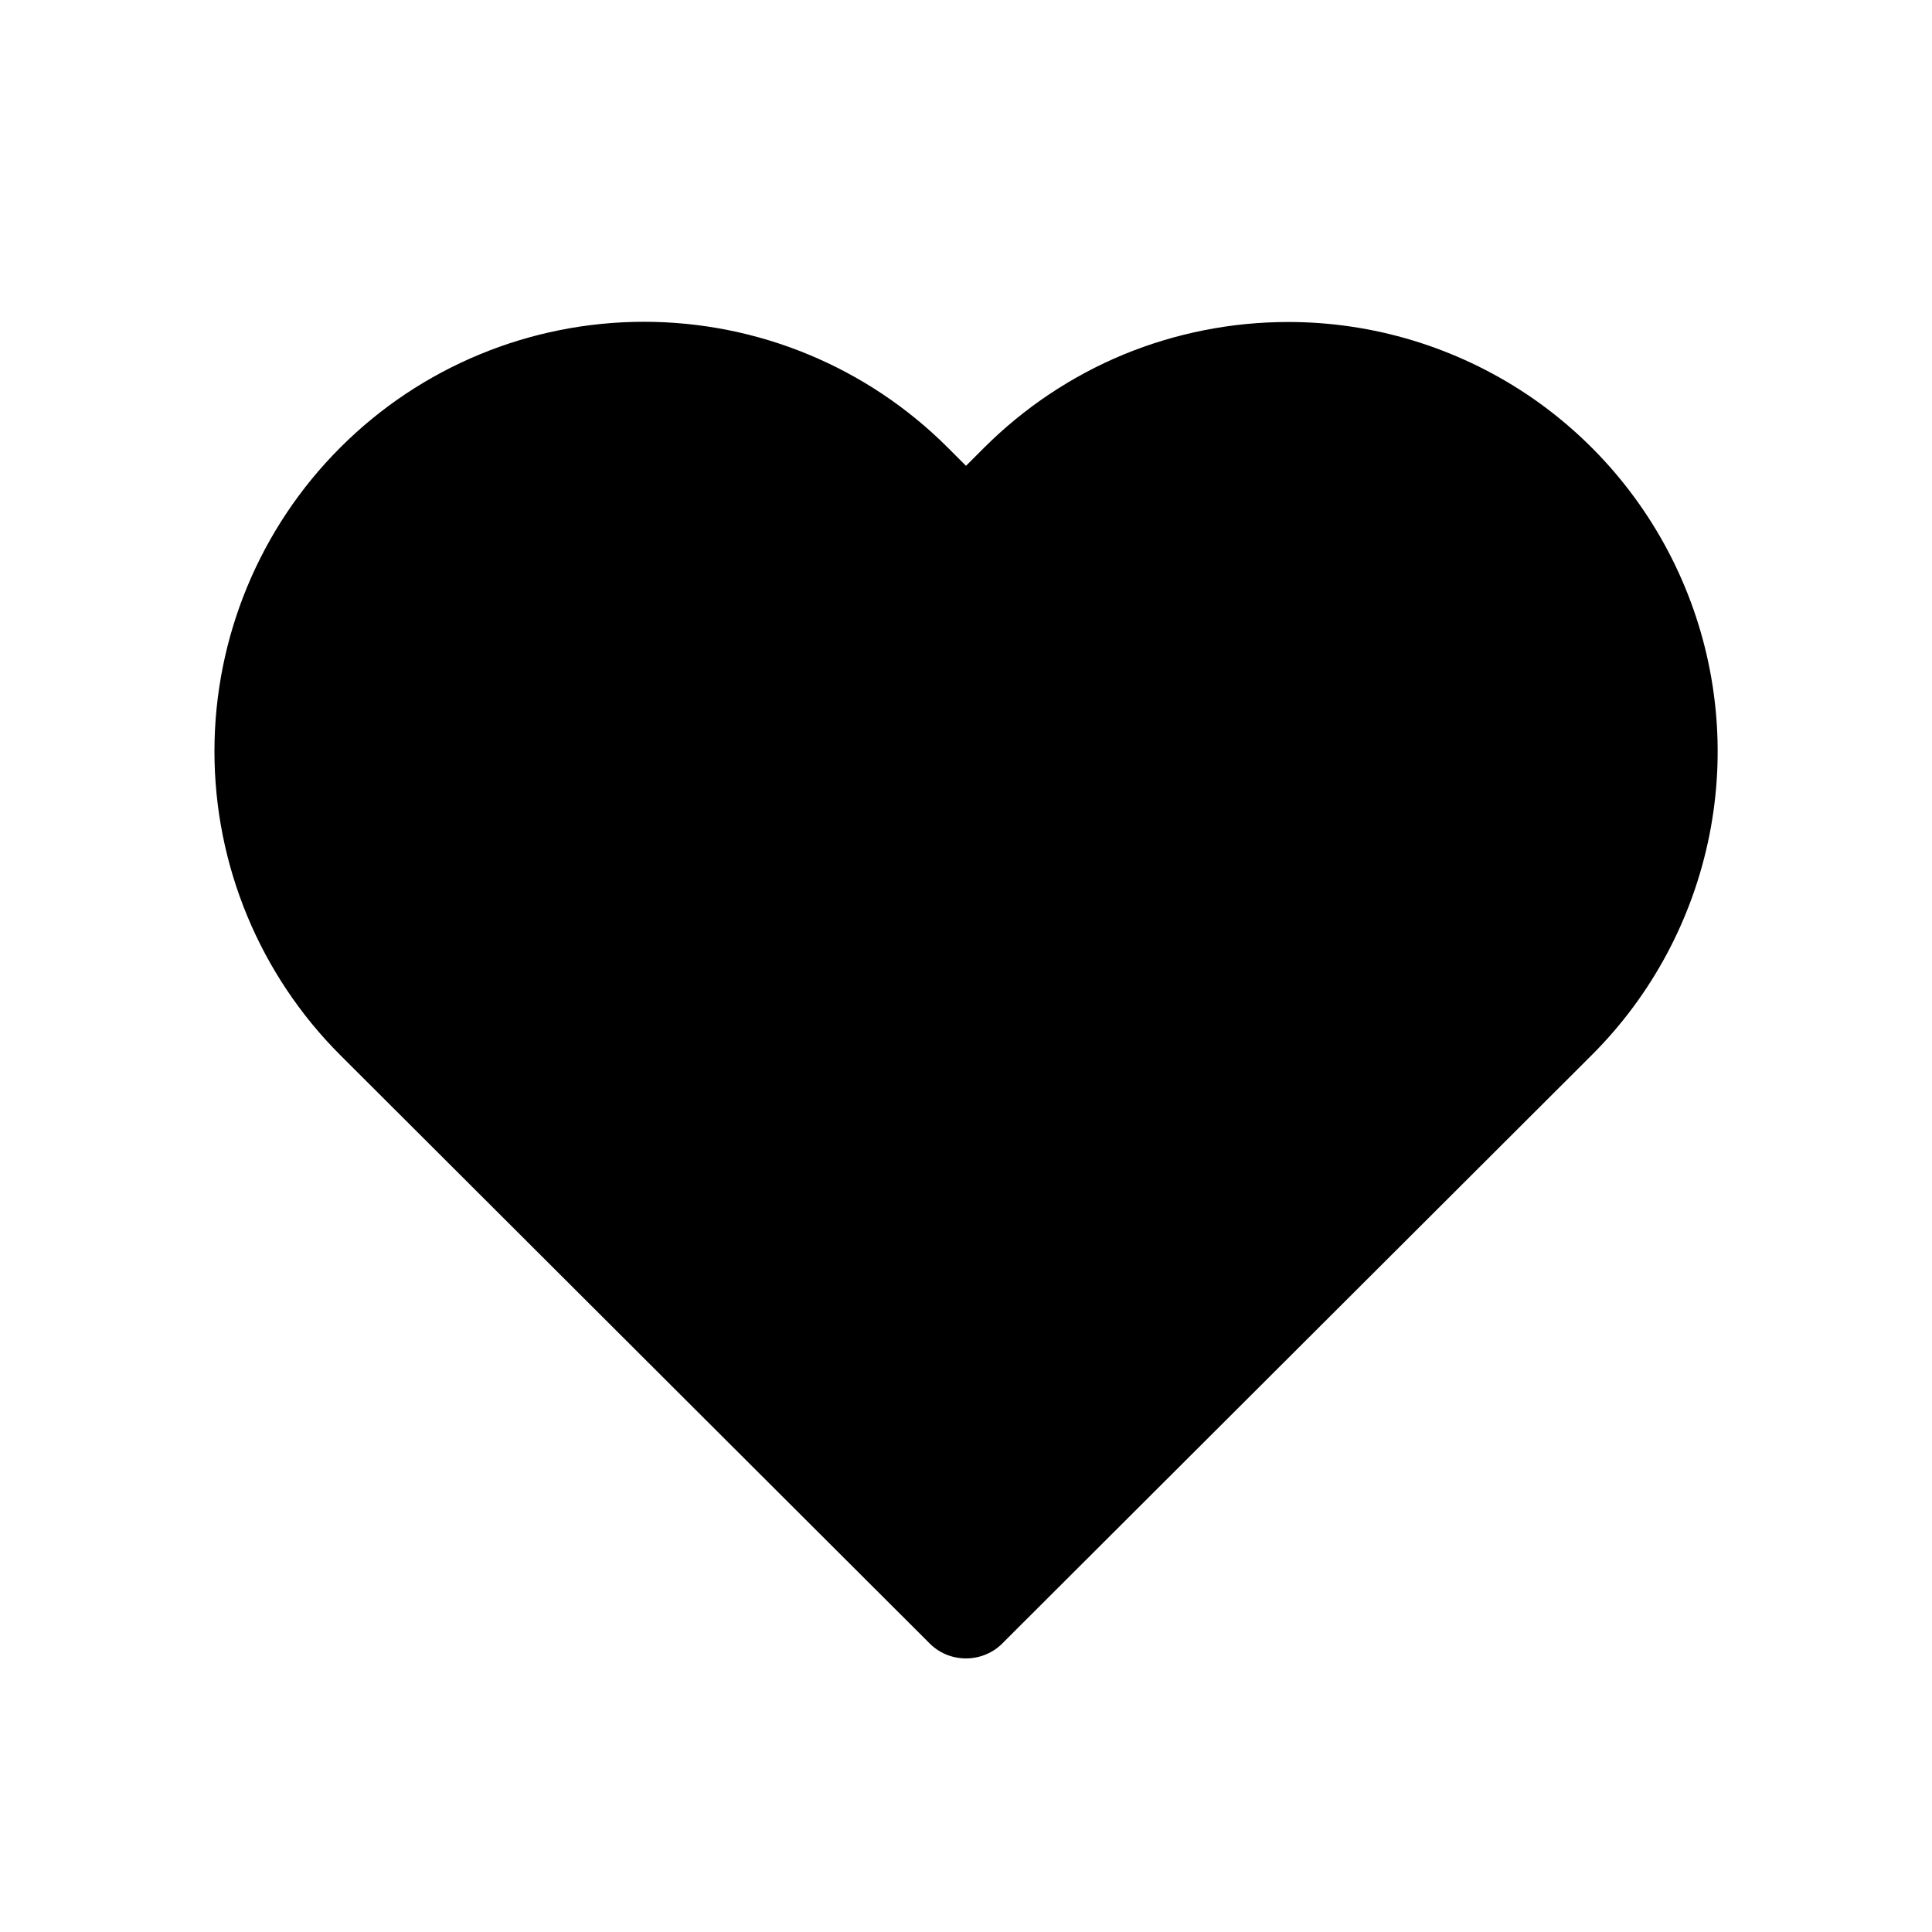
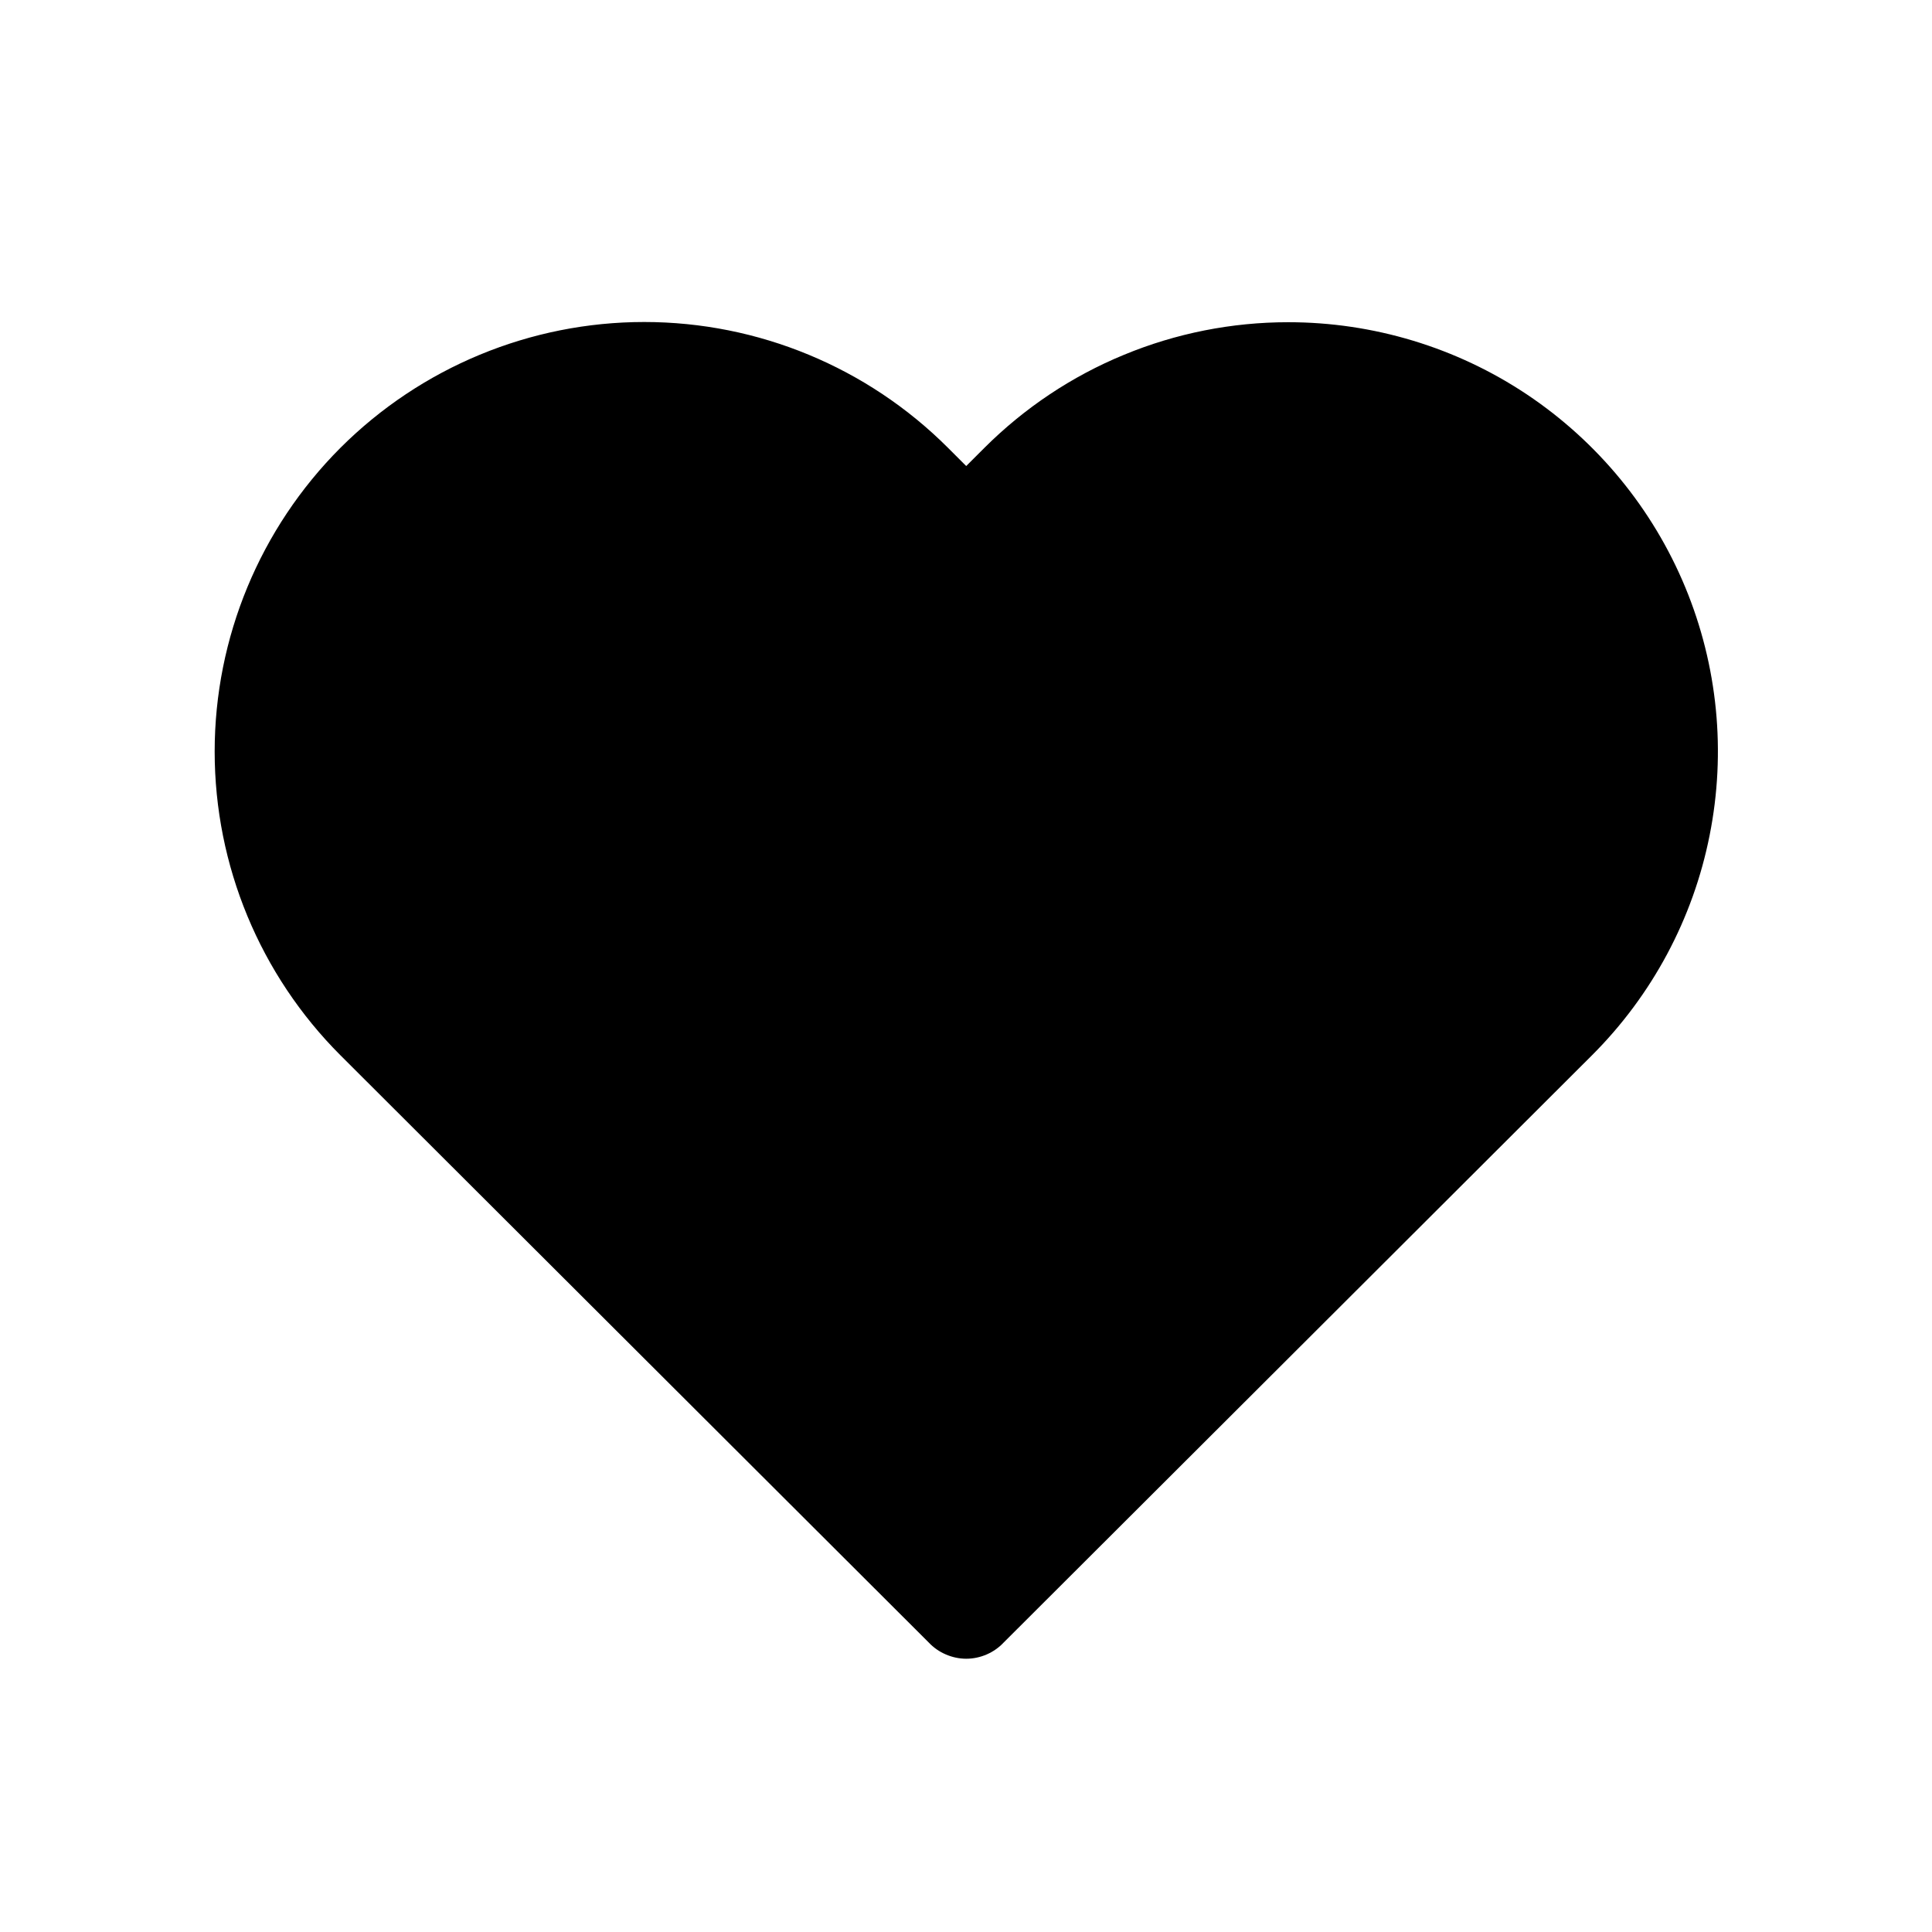
<svg xmlns="http://www.w3.org/2000/svg" width="18" height="18" viewBox="0 0 18 18" fill="none">
-   <path d="M12 3C11.474 3 10.954 3.103 10.468 3.303C9.983 3.504 9.542 3.799 9.17 4.17L9 4.34L8.83 4.17C8.079 3.419 7.061 2.998 6 2.998C4.938 2.998 3.92 3.419 3.17 4.17C2.419 4.921 1.998 5.939 1.998 7C1.998 8.061 2.419 9.079 3.17 9.83L8.65 15.3C8.695 15.348 8.749 15.386 8.809 15.412C8.869 15.438 8.934 15.451 9 15.451C9.065 15.451 9.13 15.438 9.19 15.412C9.251 15.386 9.305 15.348 9.35 15.3L14.83 9.83C15.39 9.271 15.771 8.558 15.926 7.781C16.081 7.005 16.001 6.2 15.698 5.469C15.395 4.738 14.882 4.113 14.224 3.673C13.565 3.234 12.791 2.999 12 3Z" fill="black" />
+   <path d="M12.002 3.002C11.477 3.002 10.956 3.105 10.471 3.306C9.985 3.506 9.544 3.801 9.172 4.172L9.002 4.342L8.832 4.172C8.082 3.422 7.064 3 6.002 3C4.941 3 3.923 3.422 3.172 4.172C2.422 4.923 2 5.941 2 7.002C2 8.064 2.422 9.082 3.172 9.832L8.652 15.302C8.697 15.35 8.751 15.388 8.812 15.414C8.872 15.44 8.937 15.454 9.002 15.454C9.068 15.454 9.133 15.44 9.193 15.414C9.253 15.388 9.307 15.35 9.352 15.302L14.832 9.832C15.392 9.273 15.774 8.56 15.928 7.783C16.083 7.007 16.004 6.202 15.701 5.471C15.398 4.74 14.884 4.115 14.226 3.675C13.568 3.236 12.794 3.002 12.002 3.002Z" fill="black" />
</svg>
